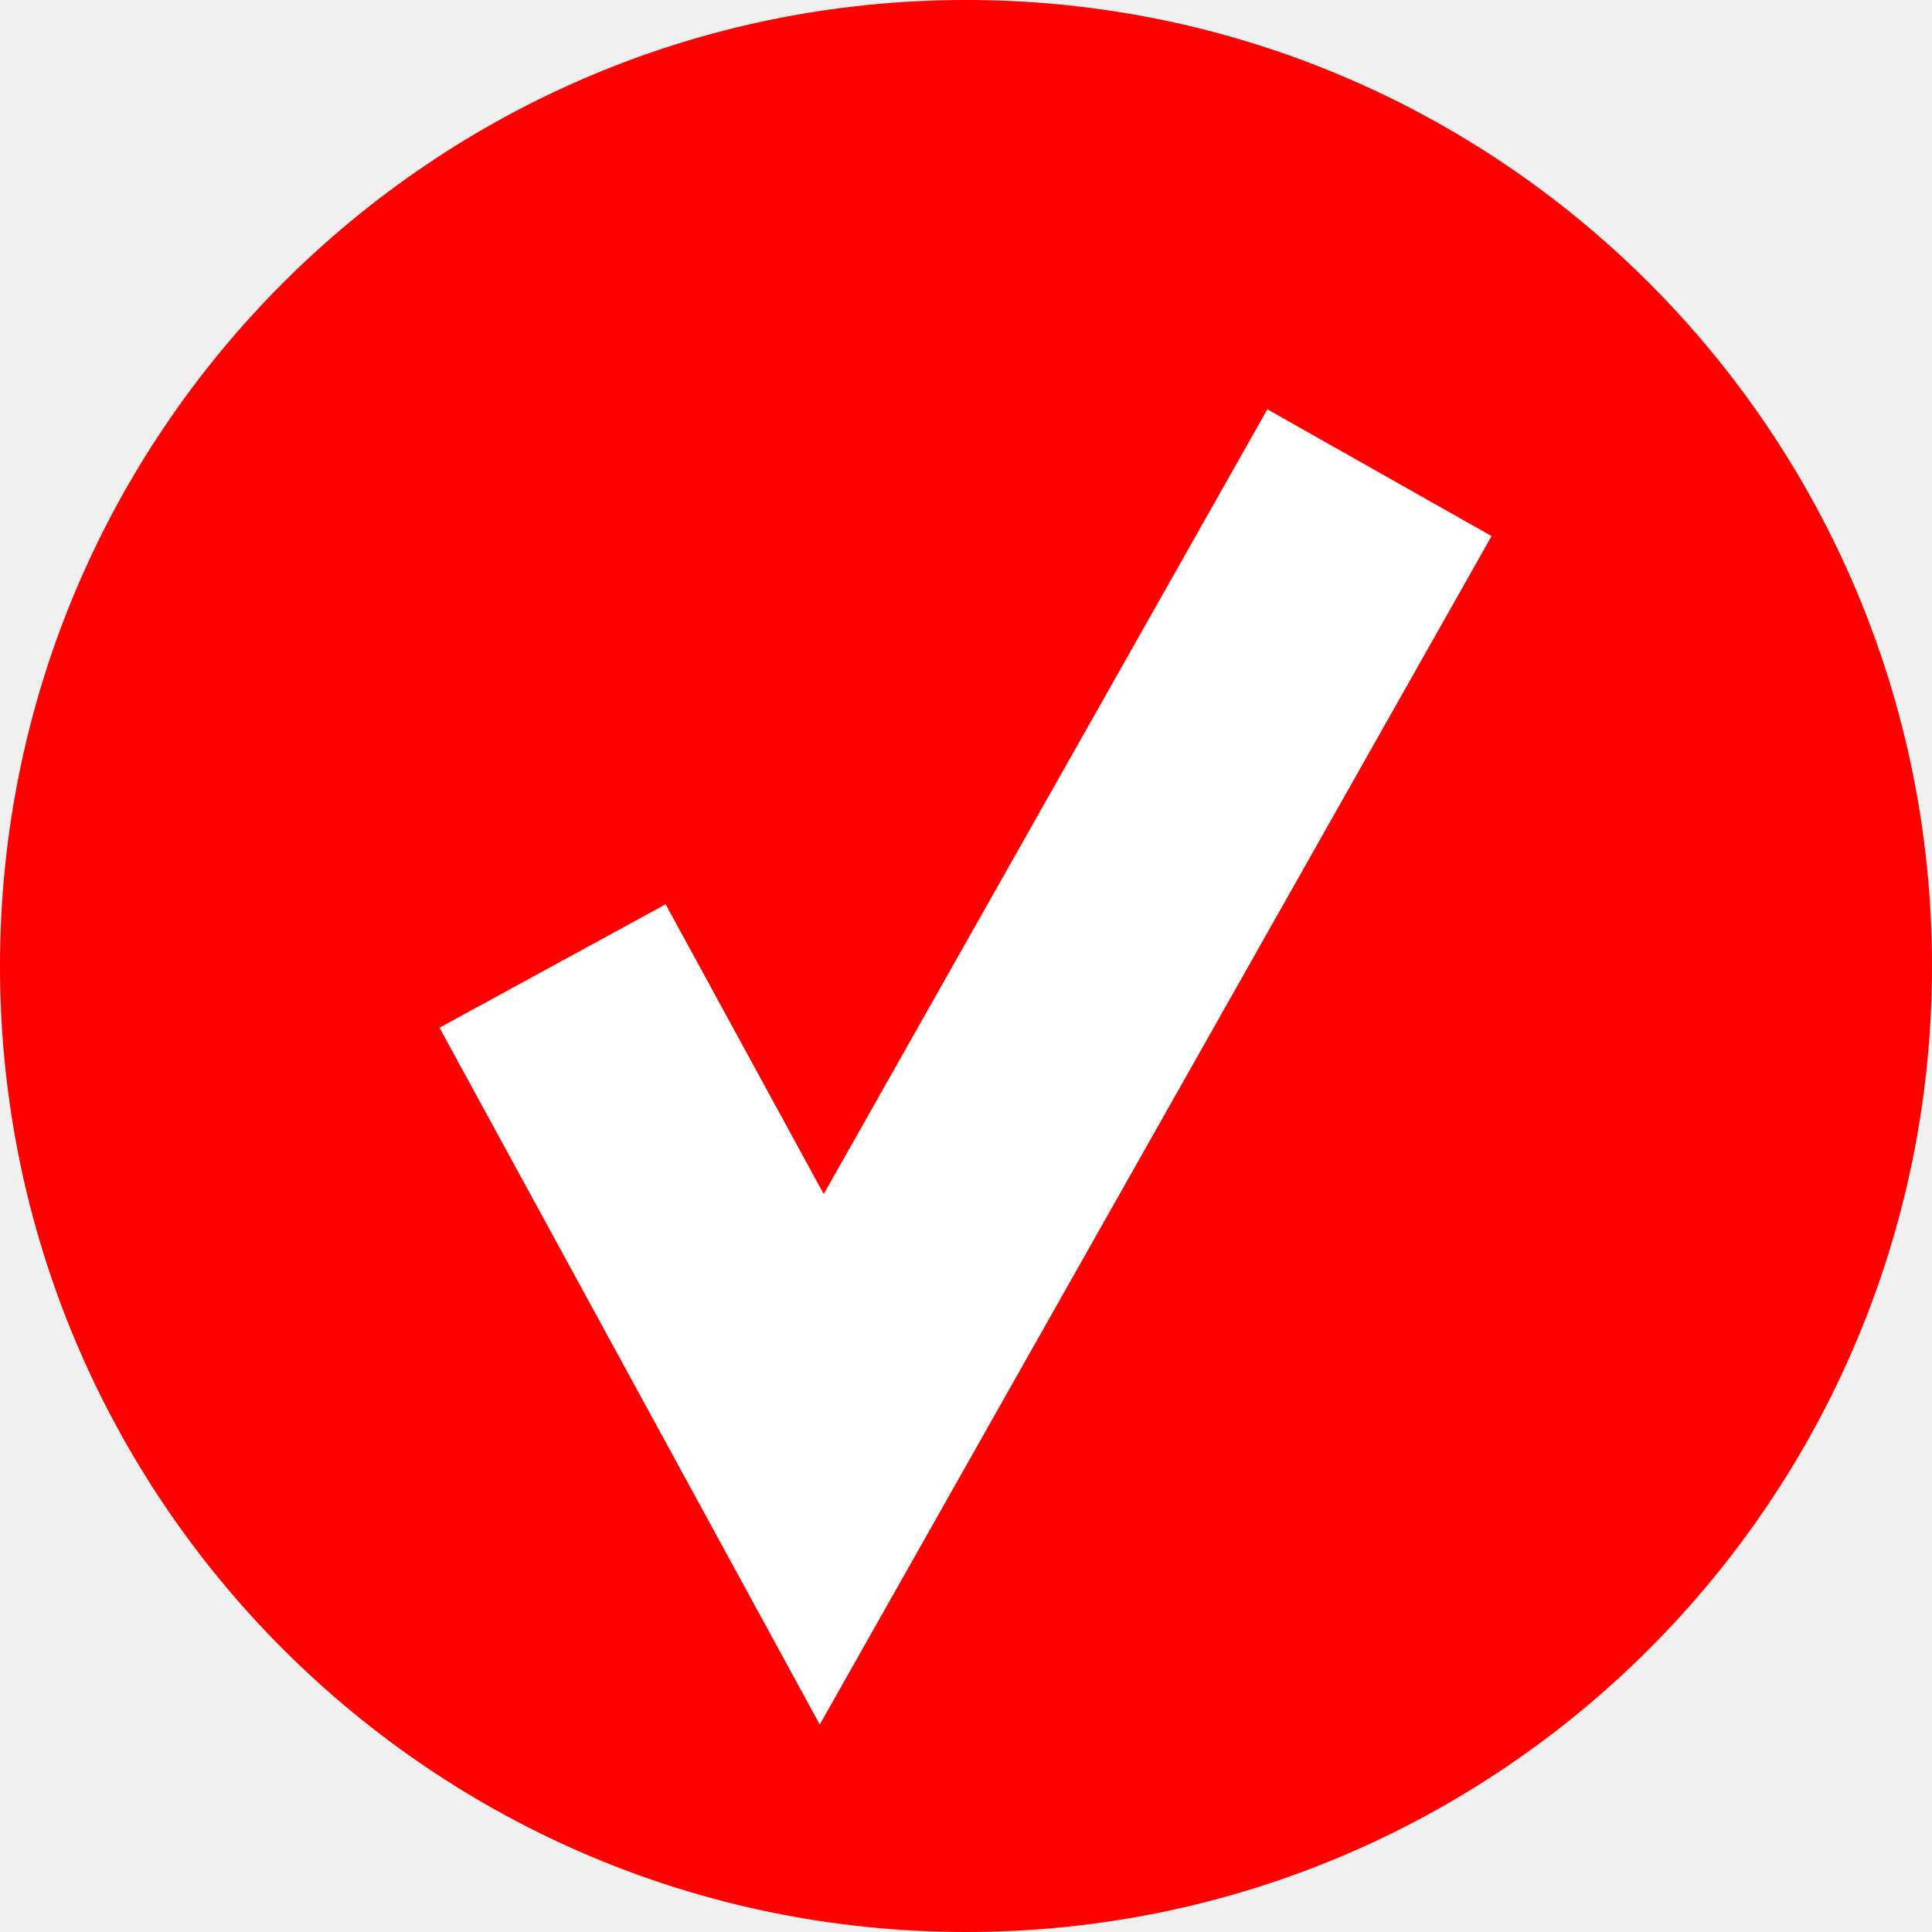
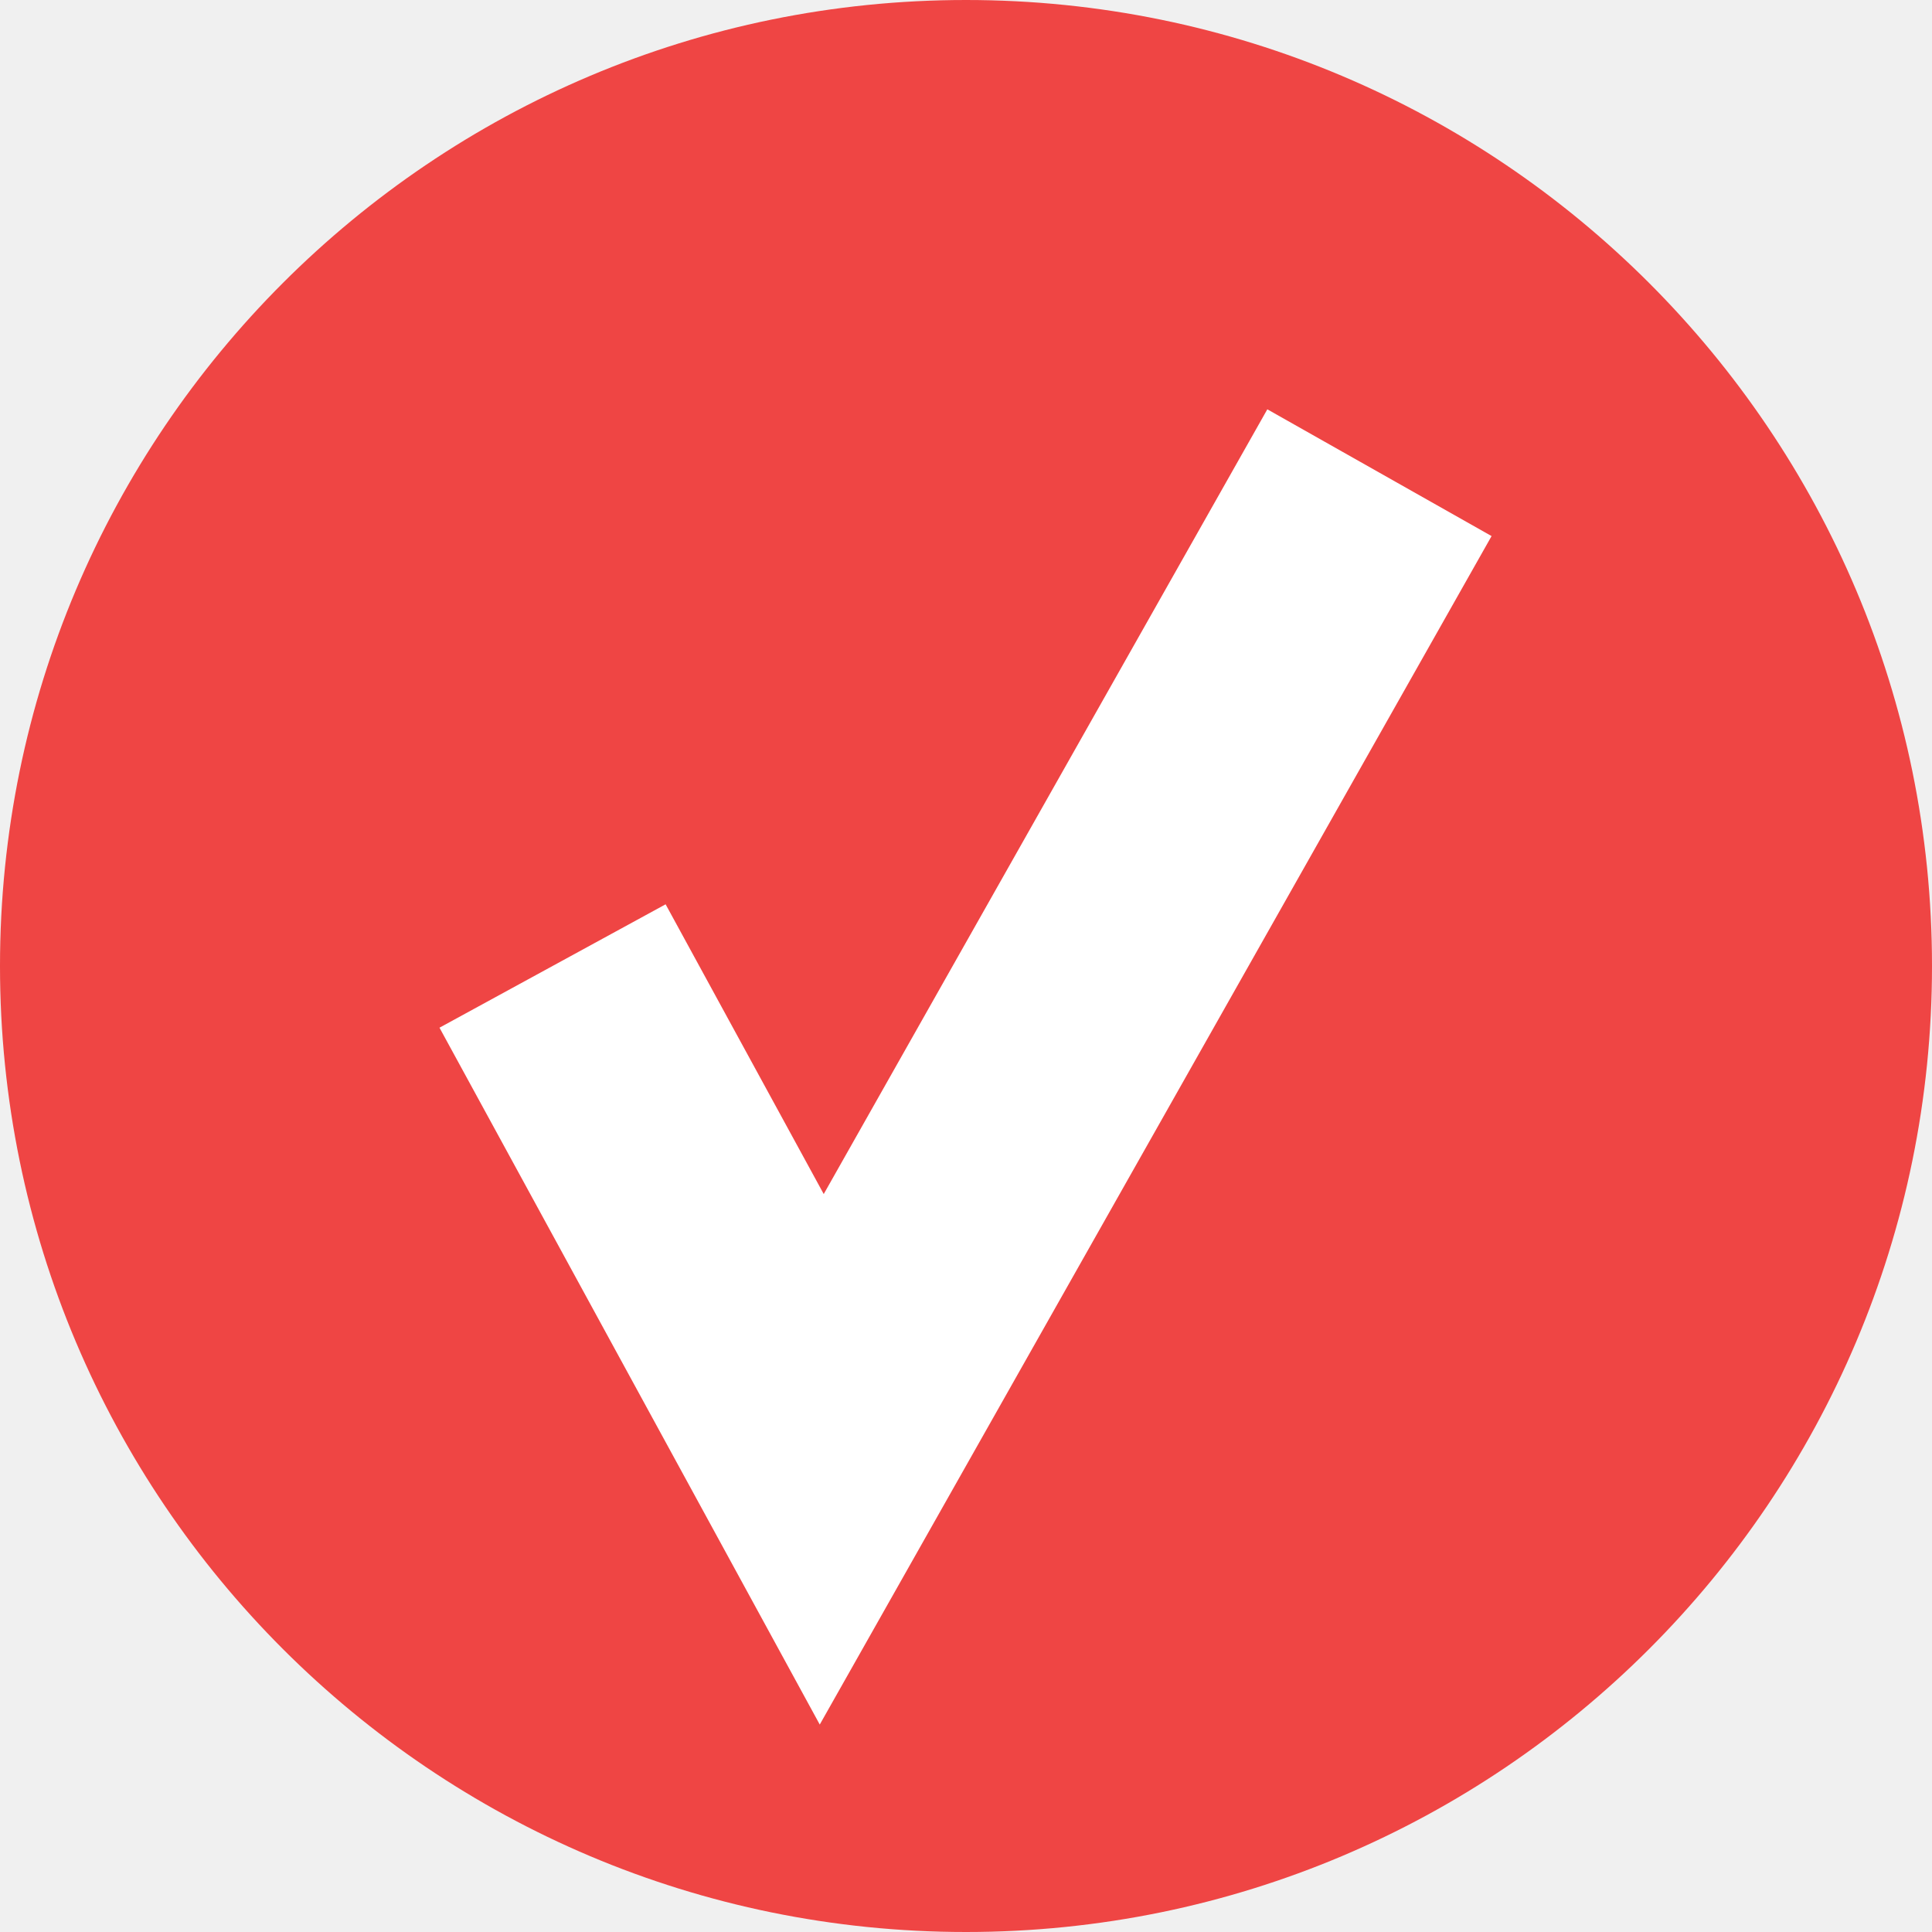
<svg xmlns="http://www.w3.org/2000/svg" id="Layer_1" viewBox="0 0 15 15">
  <defs>
    <style>
      .cls-1 {
-         fill: red;
+         fill: #EF4544;
      }

      .cls-2 {
        fill: none;
        stroke: #fff;
        stroke-width: 2;
        stroke-miterlimit: 10;
      }
    </style>
  </defs>
  <circle class="cls-1" cx="7.5" cy="7.5" r="7.5" />
  <polyline class="cls-2" points="10.71 3.67 6.38 11.33 4.29 7.5" />
</svg>
